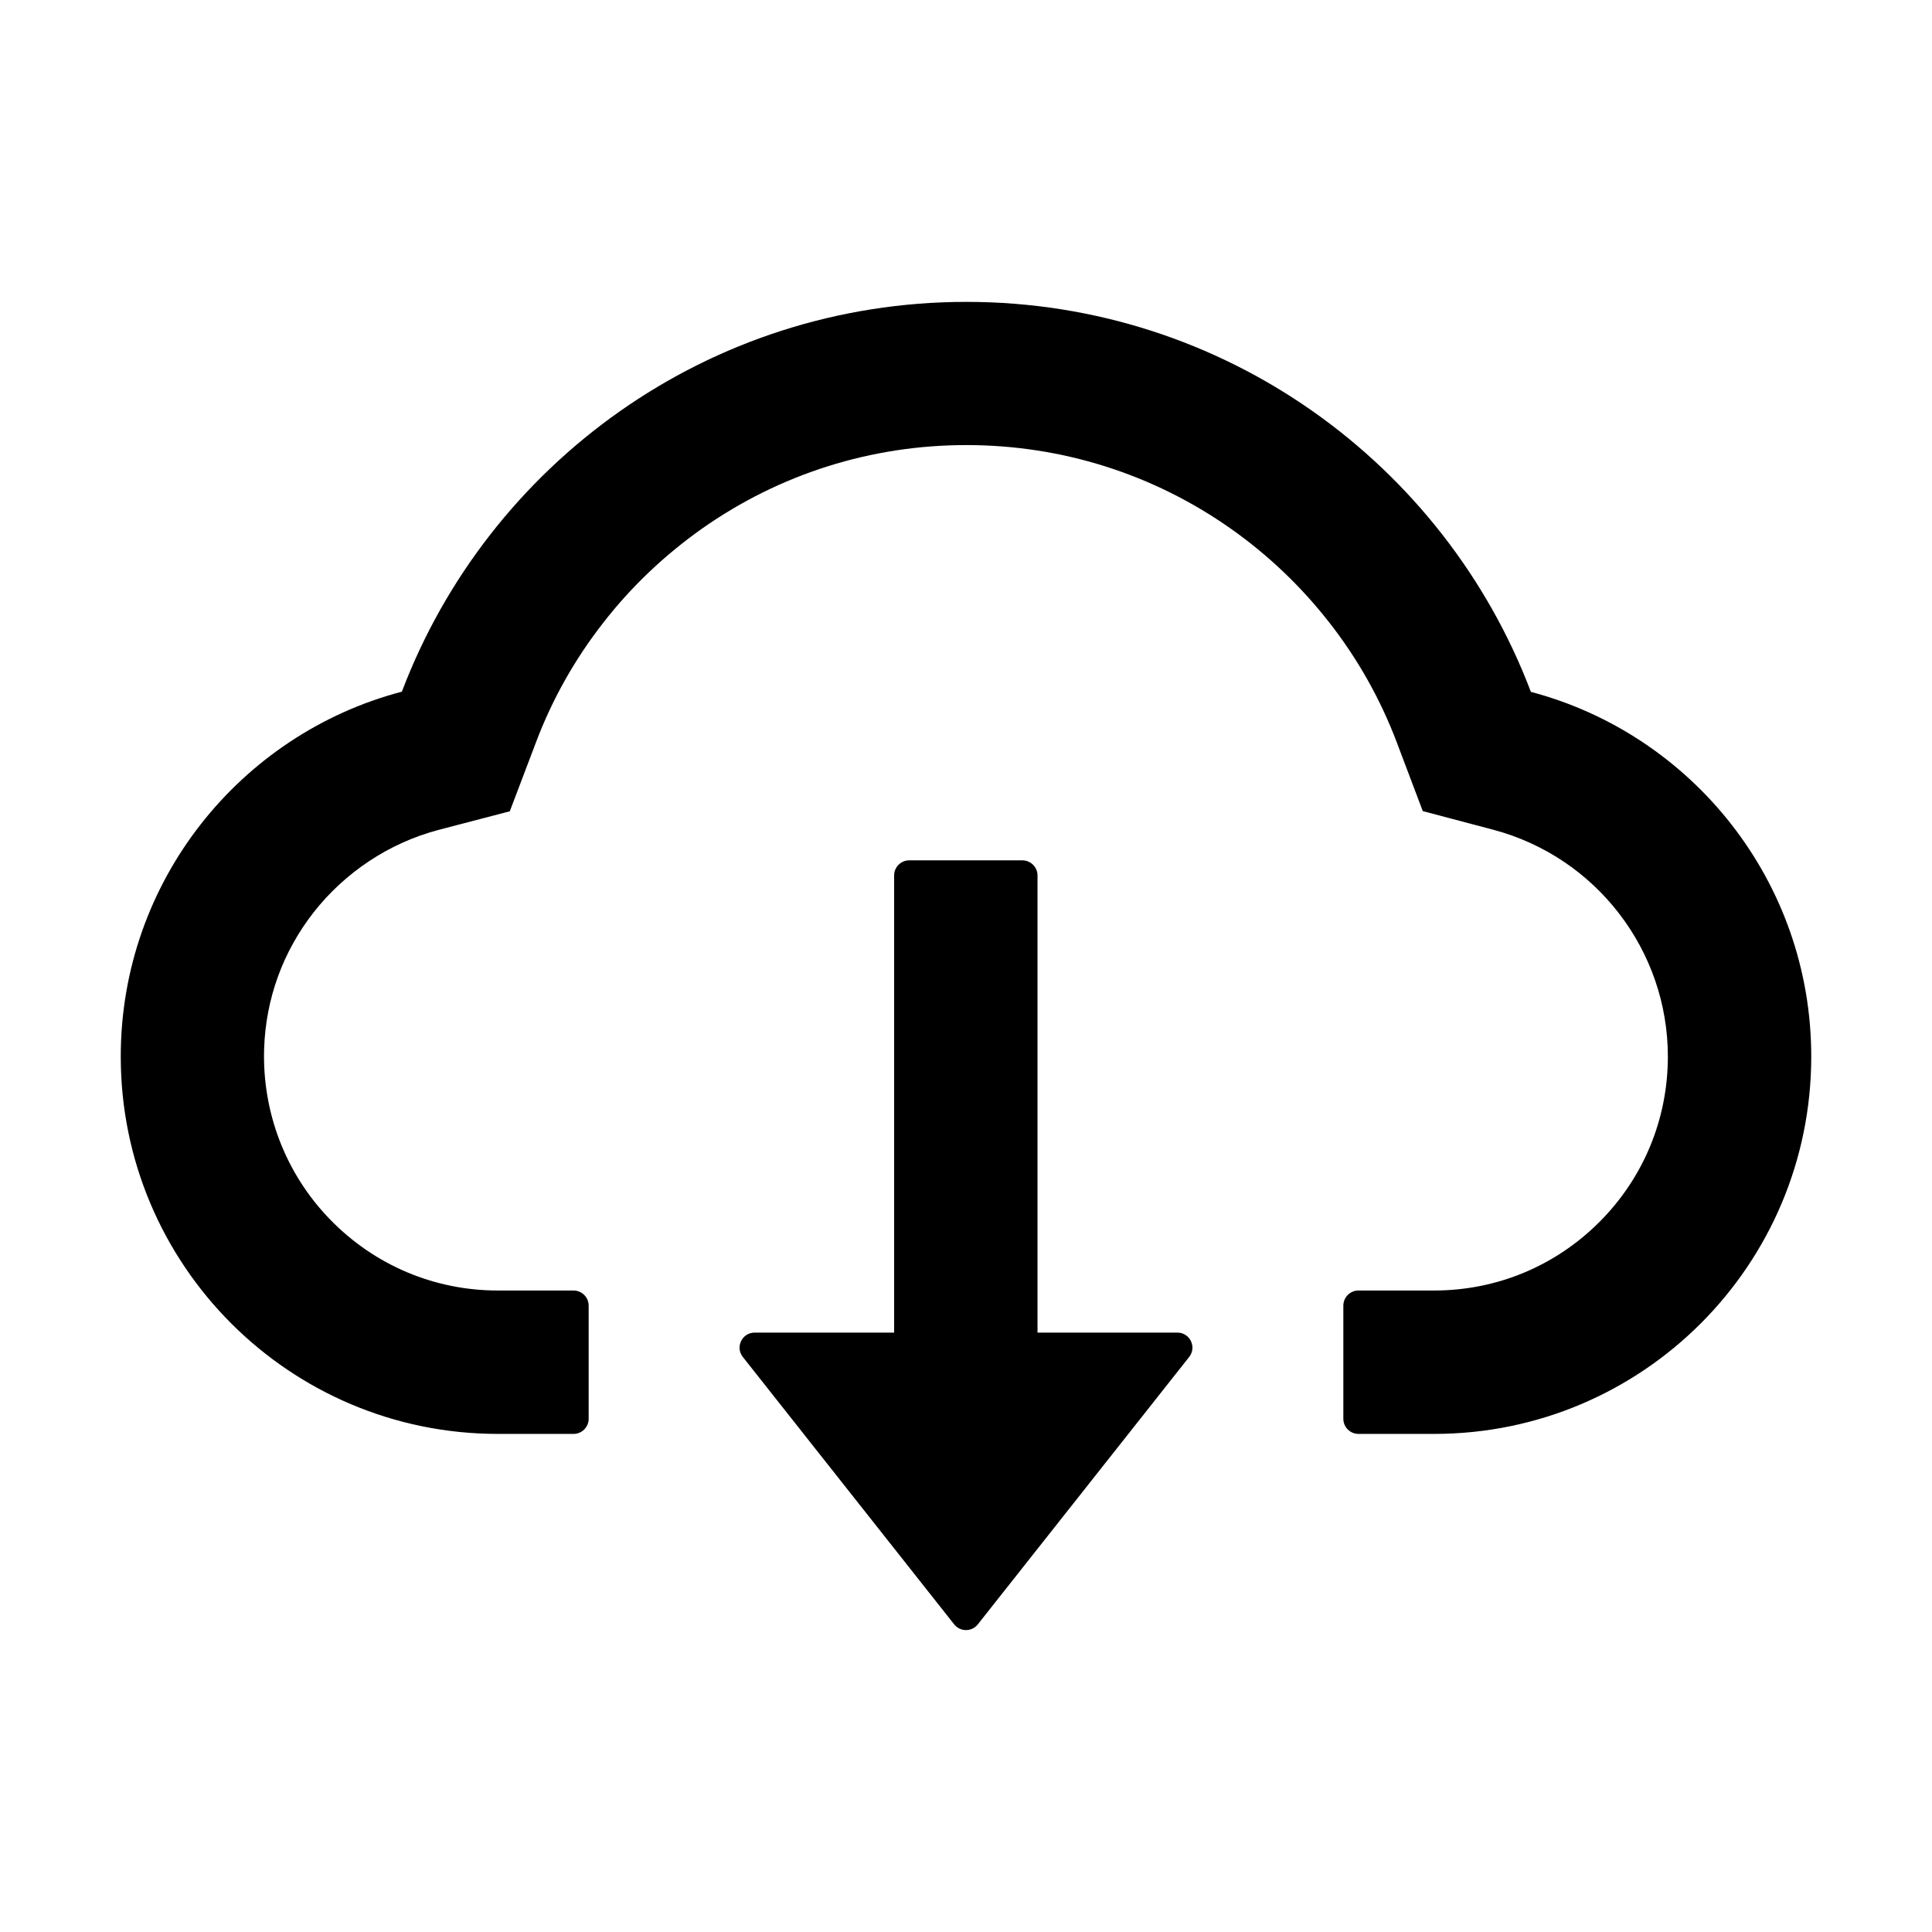
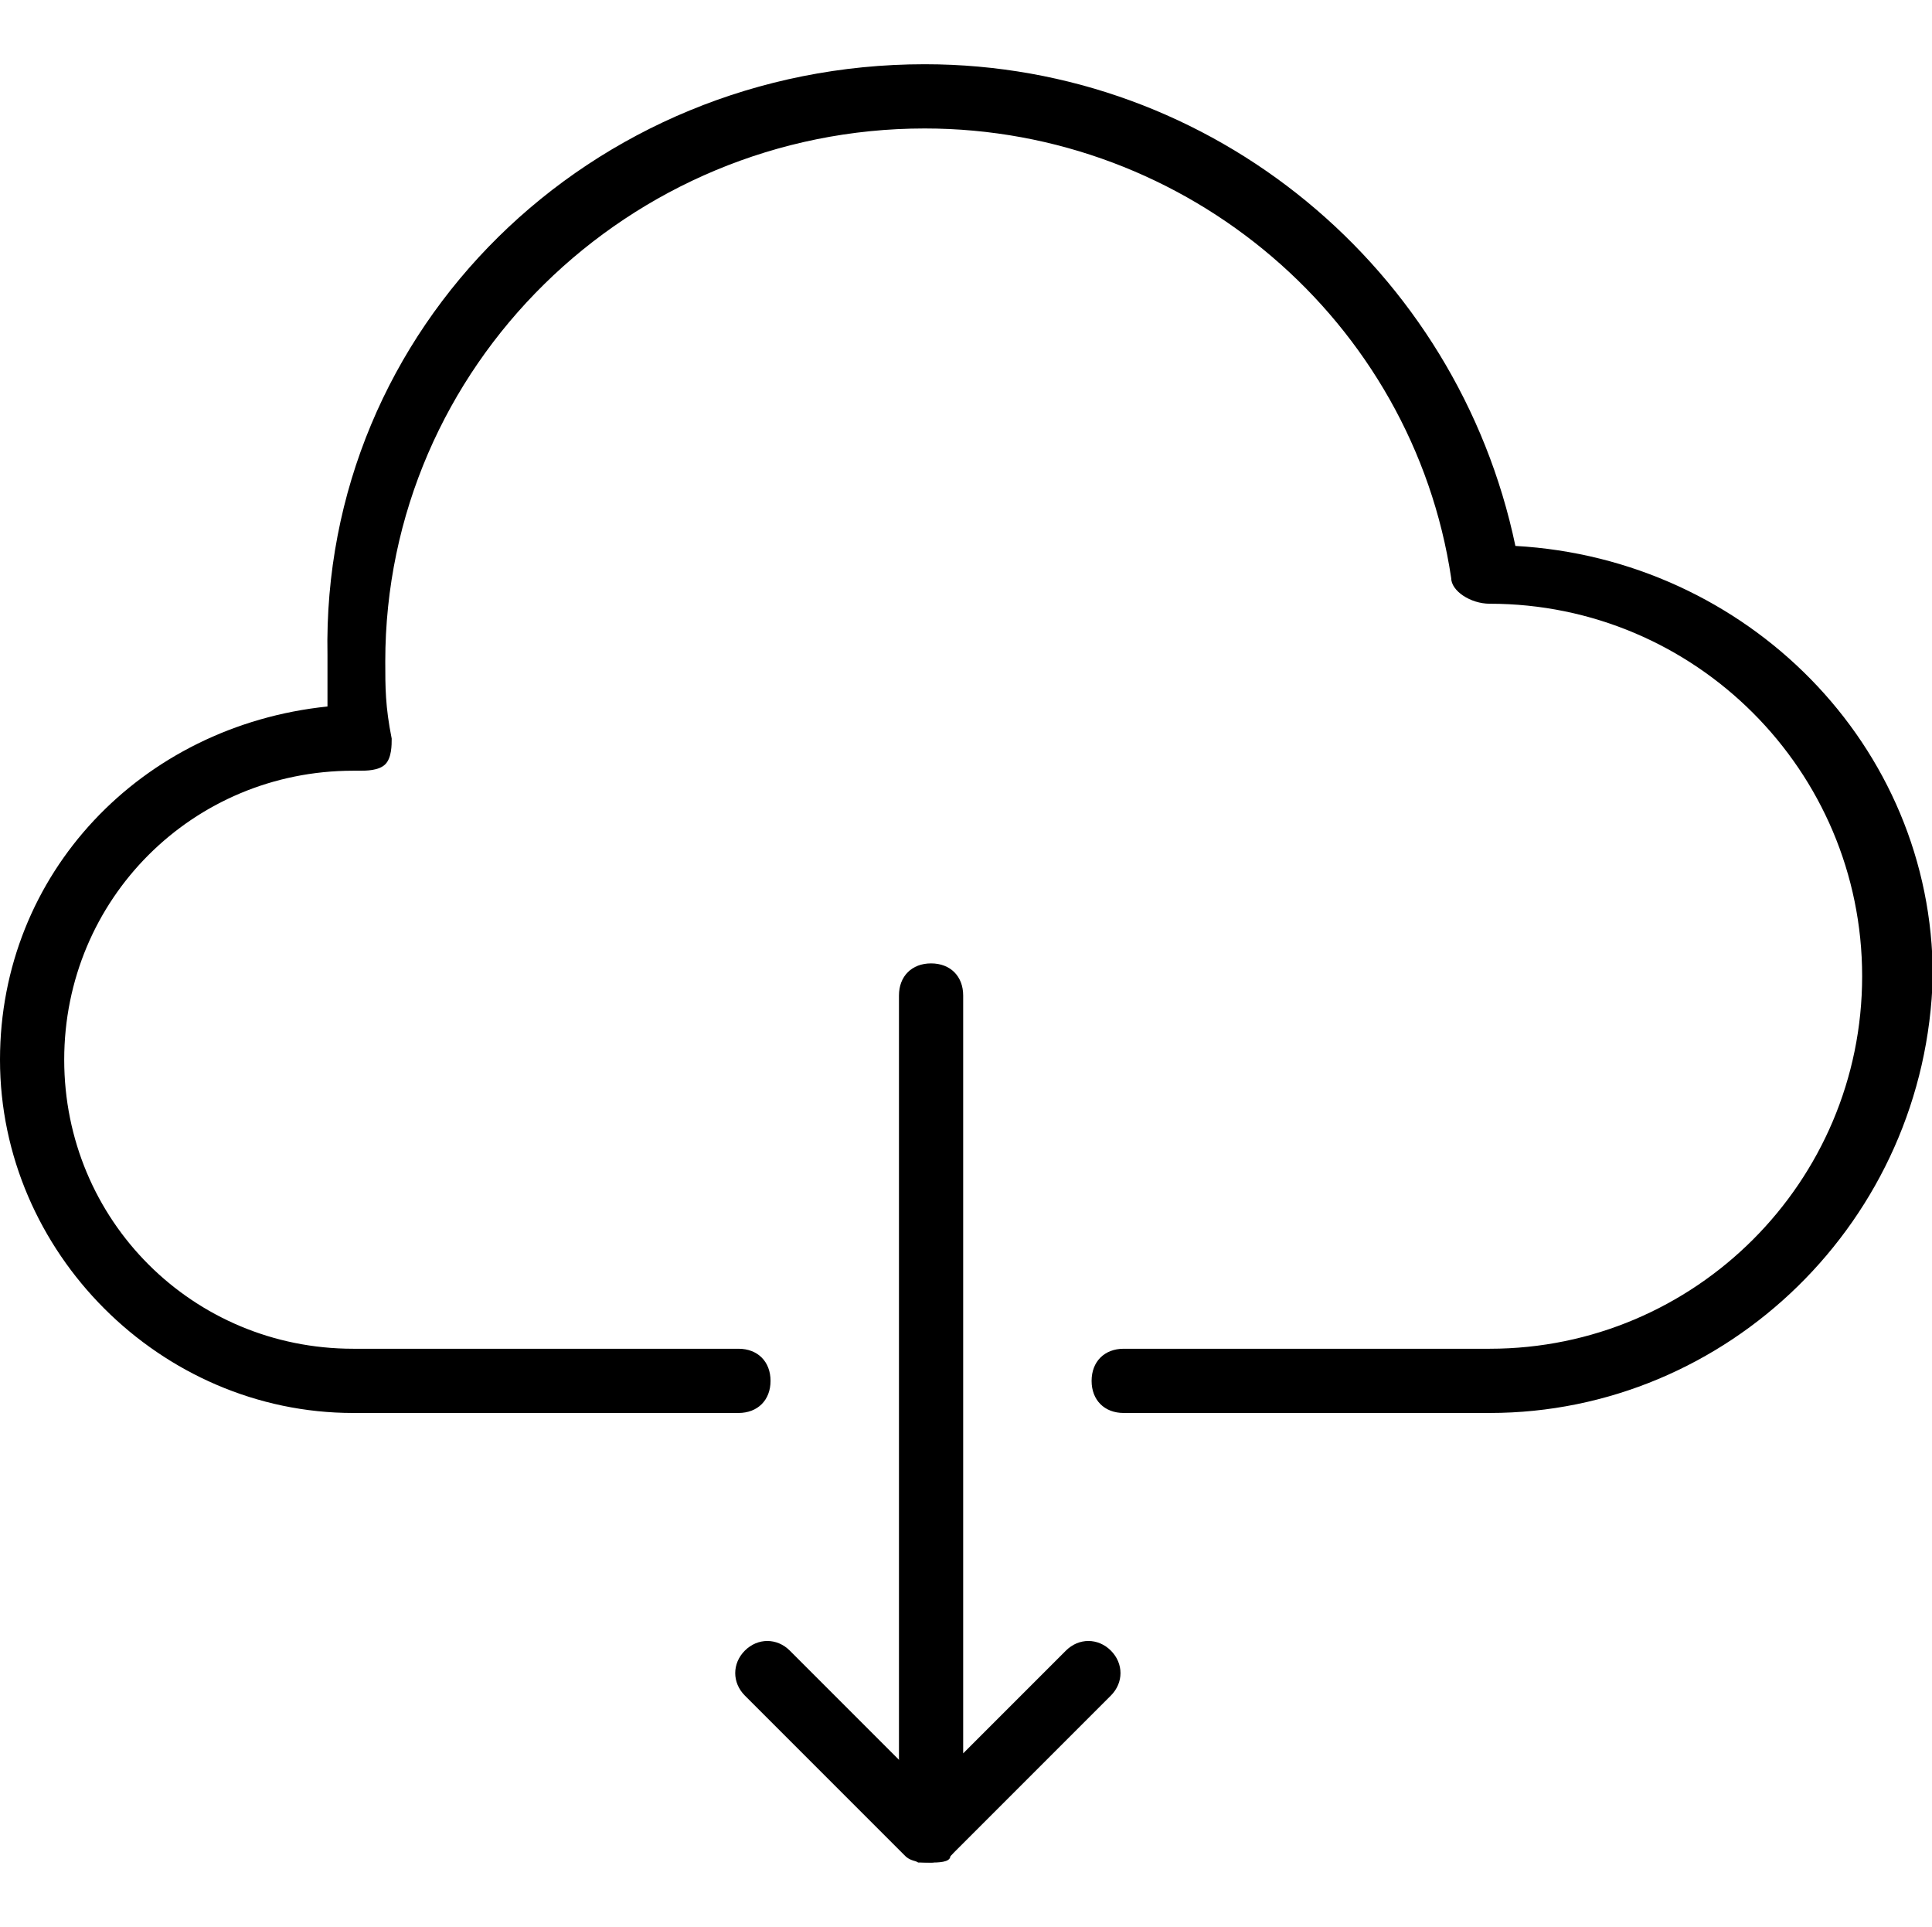
- <svg xmlns="http://www.w3.org/2000/svg" t="1675606213335" class="icon" viewBox="0 0 1024 1024" version="1.1" p-id="17495" width="200" height="200">
-   <path d="M624 706.3h-74.1V464c0-4.4-3.6-8-8-8h-60c-4.4 0-8 3.6-8 8v242.3H400c-6.7 0-10.4 7.7-6.3 12.9l112 141.7c3.2 4.1 9.4 4.1 12.6 0l112-141.7c4.1-5.2 0.4-12.9-6.3-12.9z" p-id="17496" />
-   <path d="M811.4 366.7C765.6 245.9 648.9 160 512.2 160S258.8 245.8 213 366.6C127.3 389.1 64 467.2 64 560c0 110.5 89.5 200 199.9 200H304c4.4 0 8-3.6 8-8v-60c0-4.4-3.6-8-8-8h-40.1c-33.7 0-65.4-13.4-89-37.7-23.5-24.2-36-56.8-34.9-90.6 0.9-26.4 9.9-51.2 26.2-72.1 16.7-21.3 40.1-36.8 66.1-43.7l37.9-9.9 13.9-36.6c8.6-22.8 20.6-44.1 35.7-63.4 14.9-19.2 32.6-35.9 52.4-49.9 41.1-28.9 89.5-44.2 140-44.2s98.9 15.3 140 44.2c19.9 14 37.5 30.8 52.4 49.9 15.1 19.3 27.1 40.7 35.7 63.4l13.8 36.5 37.8 10C846.1 454.5 884 503.8 884 560c0 33.1-12.9 64.3-36.3 87.7-23.4 23.4-54.5 36.3-87.6 36.3H720c-4.4 0-8 3.6-8 8v60c0 4.4 3.6 8 8 8h40.1C870.5 760 960 670.5 960 560c0-92.7-63.1-170.7-148.6-193.3z" p-id="17497" />
+ <svg xmlns="http://www.w3.org/2000/svg" t="1714718149757" class="icon" viewBox="0 0 1027 1024" version="1.1" p-id="1632" width="12.035" height="12">
+   <path d="M791.893 750.933h-194.56c-10.24 0-17.067-6.827-17.067-17.067s6.827-17.067 17.067-17.067h194.56c109.227 0 197.973-88.747 197.973-197.973s-88.747-197.973-197.973-197.973c-10.24 0-20.48-6.827-20.48-13.653-20.48-136.533-139.947-238.933-279.893-238.933C334.507 68.267 204.8 194.56 204.8 351.573c0 13.653 0 23.893 3.413 40.96 0 3.413 0 10.24-3.413 13.653-3.413 3.413-10.24 3.413-13.653 3.413h-3.413C102.4 409.6 34.133 477.867 34.133 563.2S102.4 716.8 187.733 716.8h204.8c10.24 0 17.067 6.827 17.067 17.067s-6.827 17.067-17.067 17.067h-204.8c-102.4 0-187.733-85.333-187.733-187.733 0-98.987 75.093-177.493 174.08-187.733v-27.307C170.667 174.08 314.027 34.133 491.52 34.133c153.6 0 283.307 109.227 314.027 256 122.88 6.827 221.867 105.813 221.867 228.693C1024 648.533 918.187 750.933 791.893 750.933z" fill="#000000" p-id="1633" />
+   <path d="M494.933 989.867h-6.827c-6.827-3.413-10.24-10.24-10.24-17.067v-443.733c0-10.24 6.827-17.067 17.067-17.067s17.067 6.827 17.067 17.067v402.773l54.613-54.613c6.827-6.827 17.067-6.827 23.893 0s6.827 17.067 0 23.893l-85.333 85.333s-6.827 3.413-10.24 3.413z" fill="#000000" p-id="1634" />
+   <path d="M494.933 989.867c-3.413 0-10.24 0-13.653-3.413l-85.333-85.333c-6.827-6.827-6.827-17.067 0-23.893s17.067-6.827 23.893 0l85.333 85.333c6.827 6.827 6.827 17.067 0 23.893 0 3.413-6.827 3.413-10.24 3.413z" fill="#000000" p-id="1635" />
</svg>
